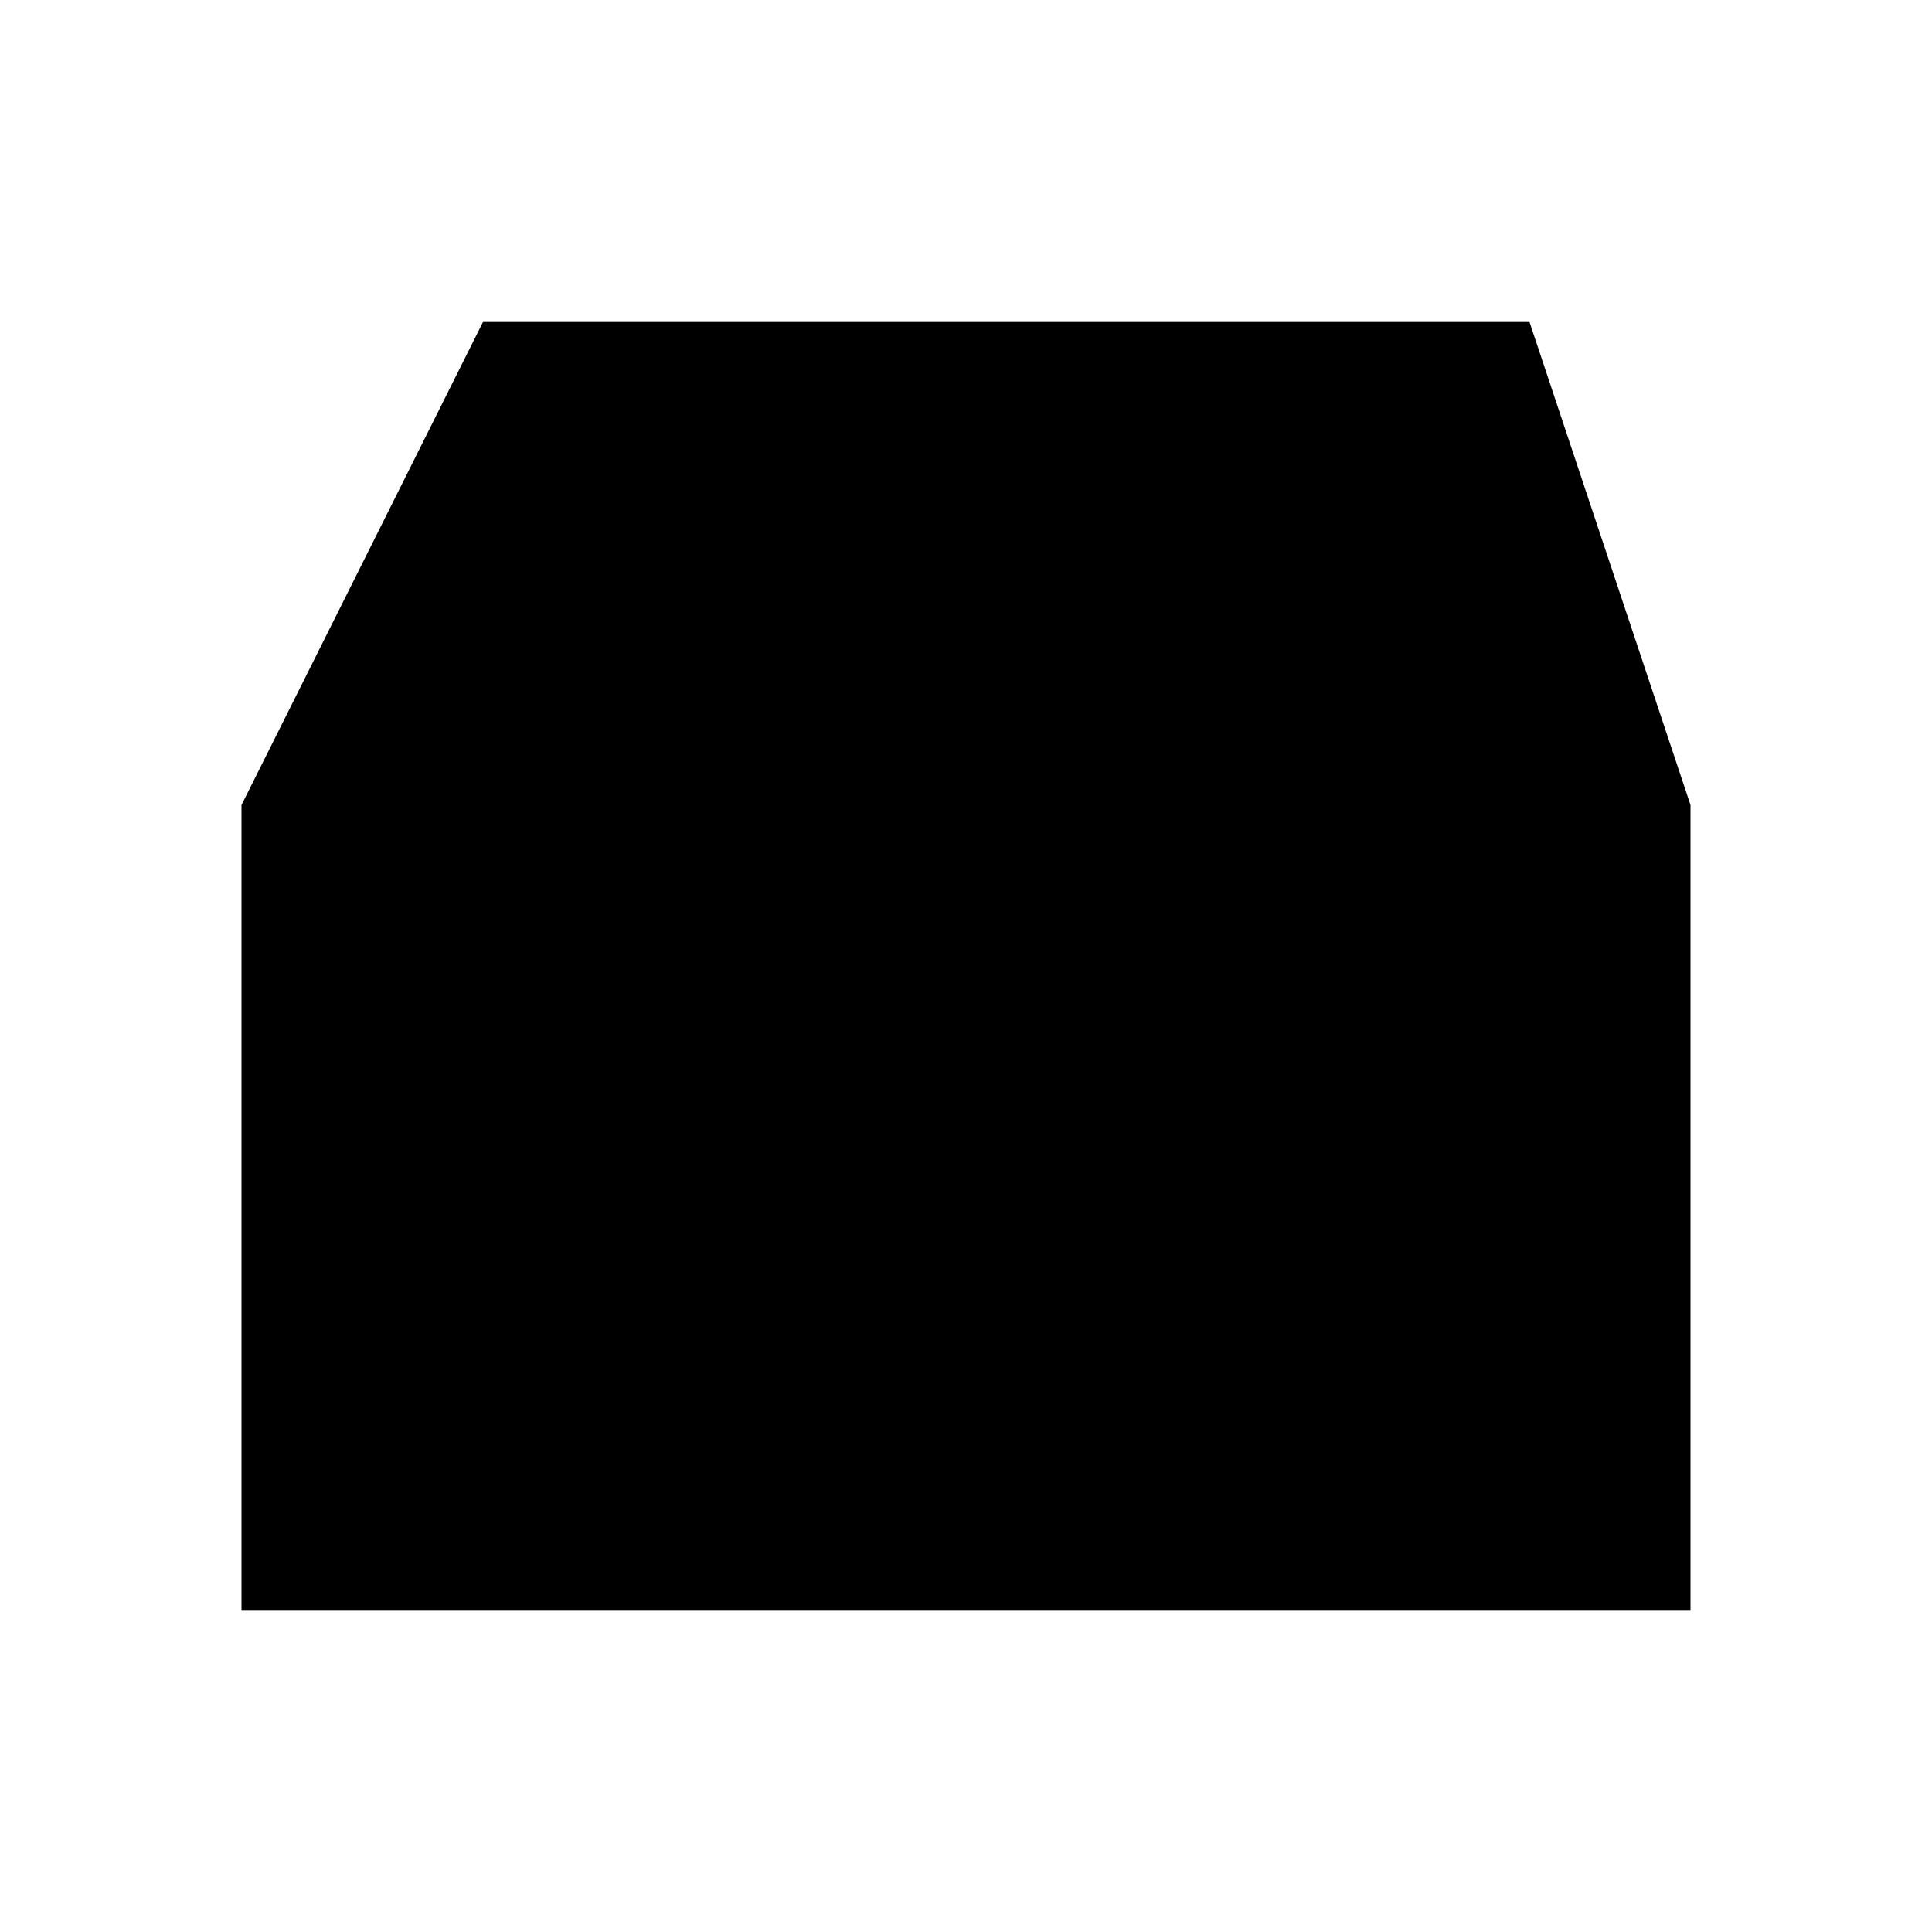
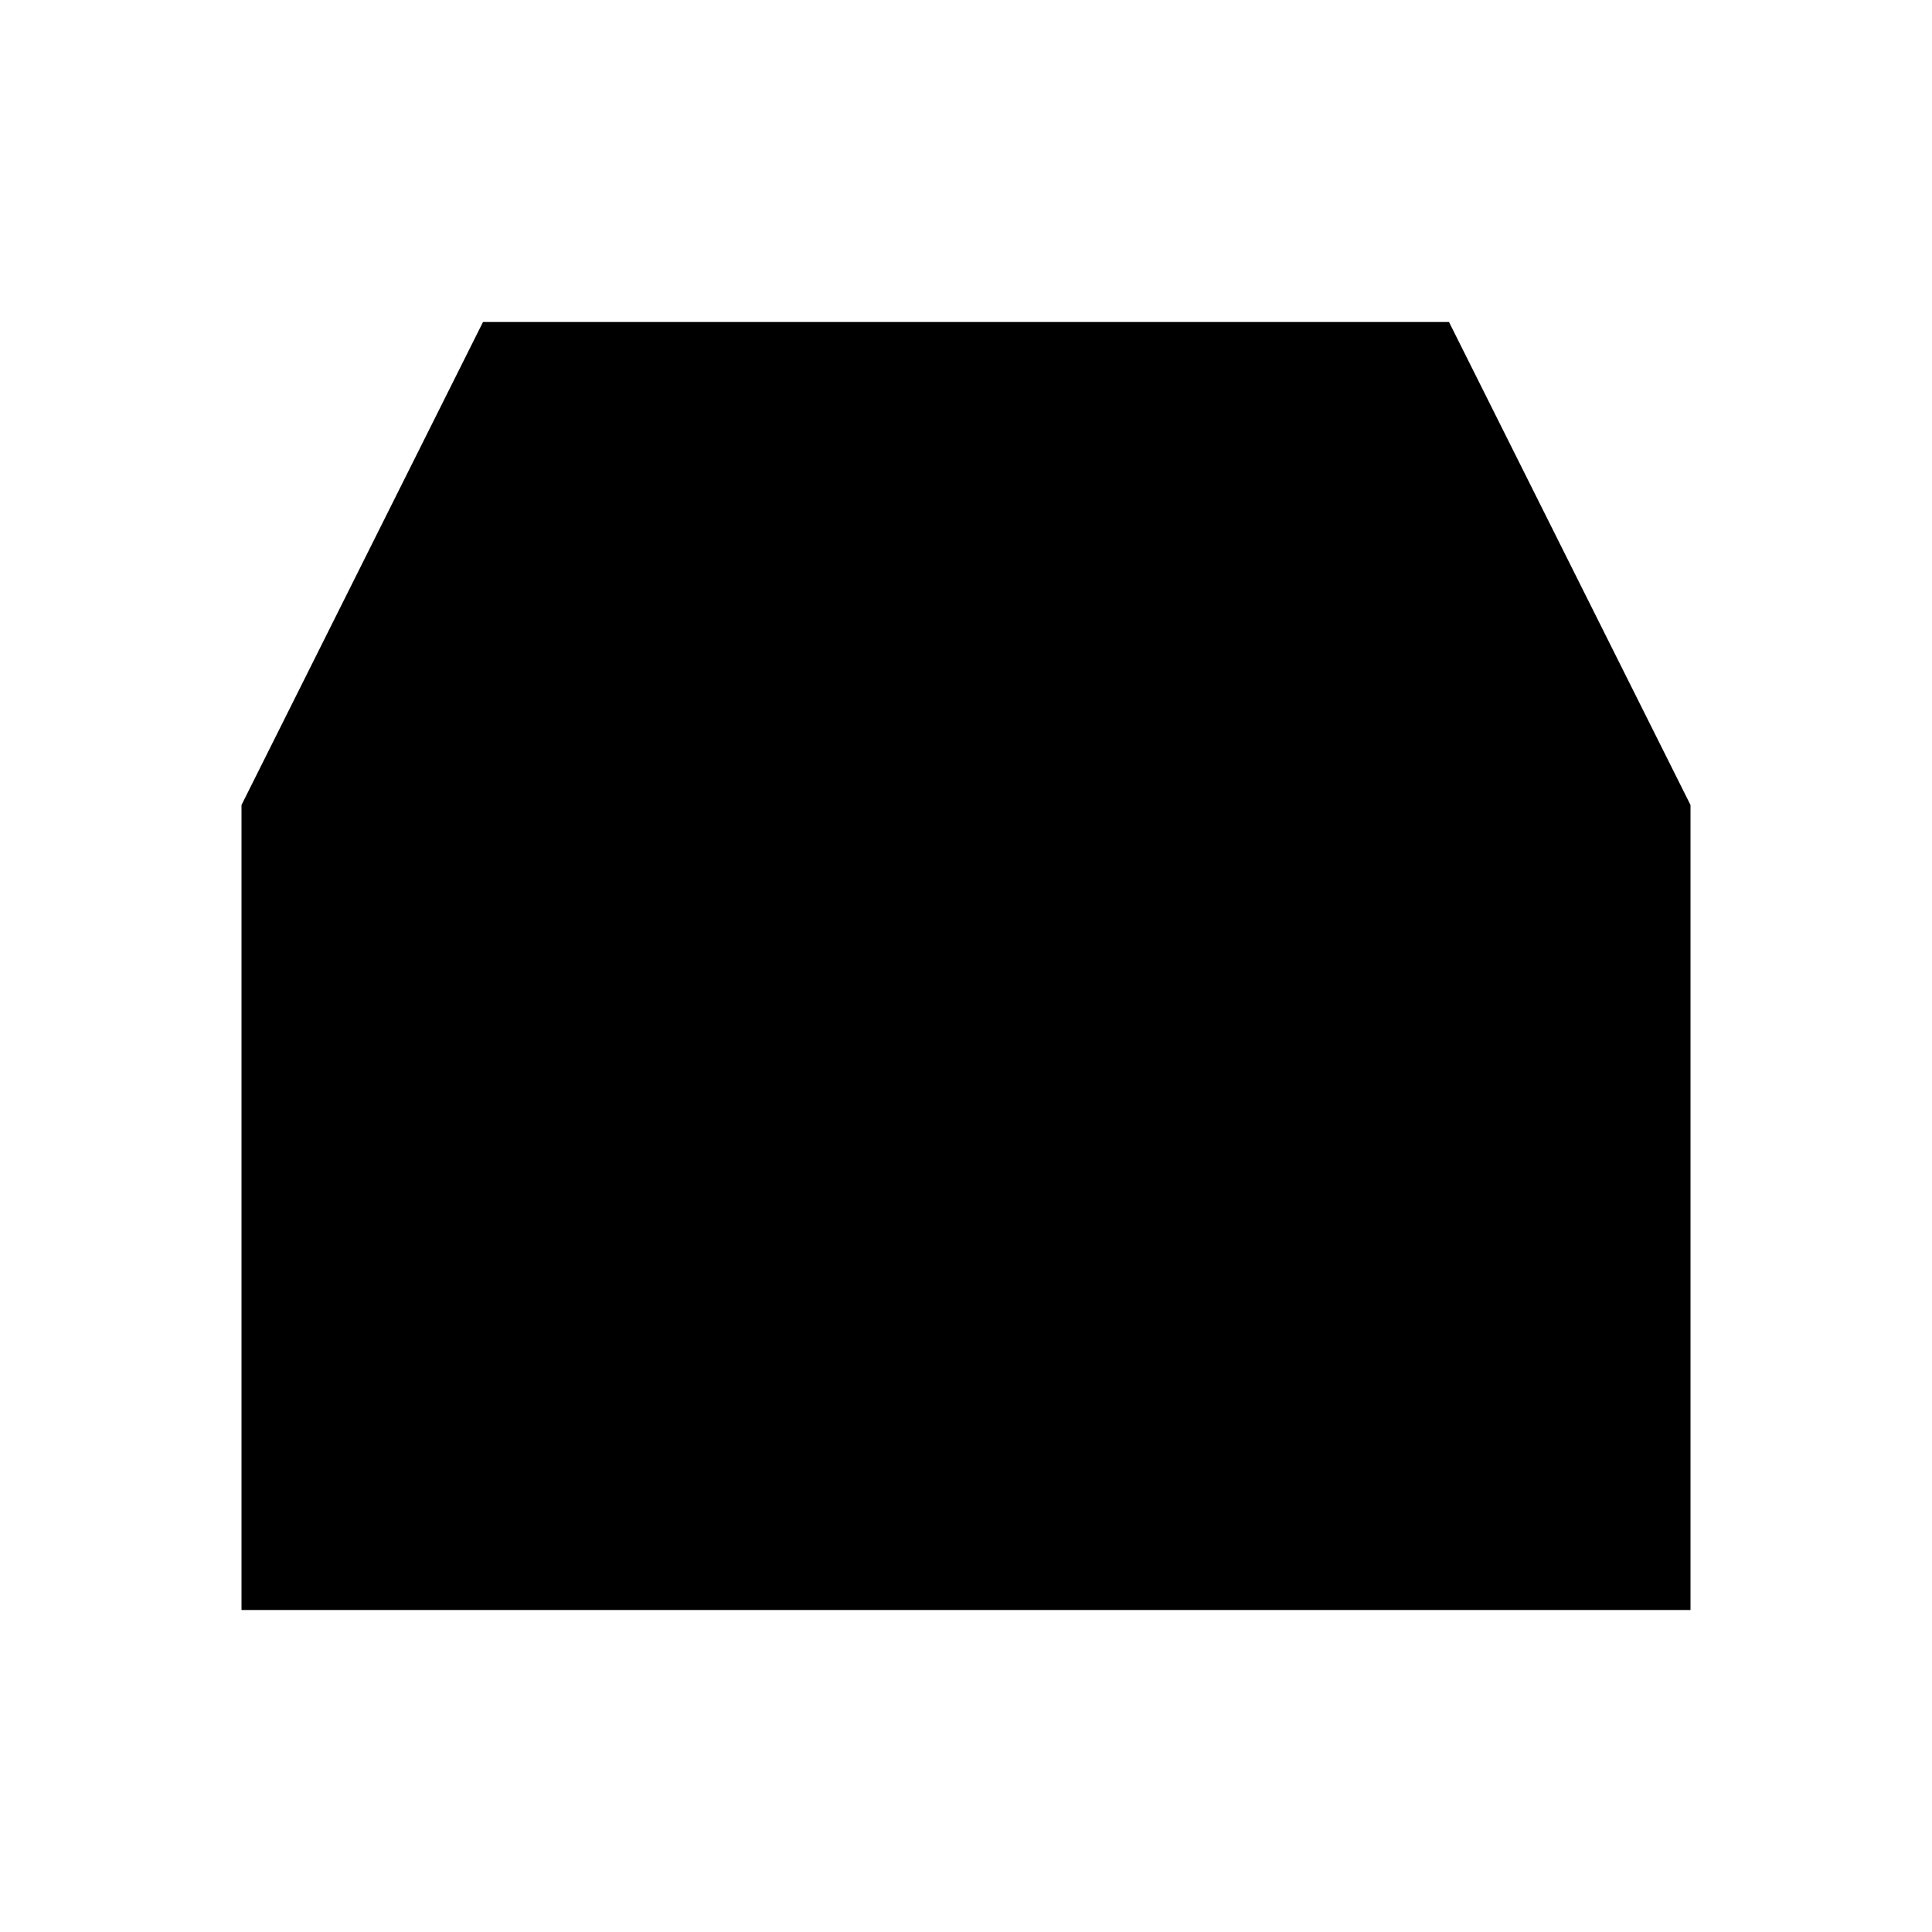
<svg xmlns="http://www.w3.org/2000/svg" role="img" width="24" height="24" viewBox="0 0 24 24" aria-labelledby="inboxIconTitle">
-   <path stroke-linecap="round" d="M3 10h6v3h6v-3h6" />
-   <path d="M3 10l3-6h13l2 6v10H3z" />
+   <path d="M3 10H9V13H15V10H21" />
+   <path d="M3 10L6 4H18L21 10V20H3V10Z" />
</svg>
